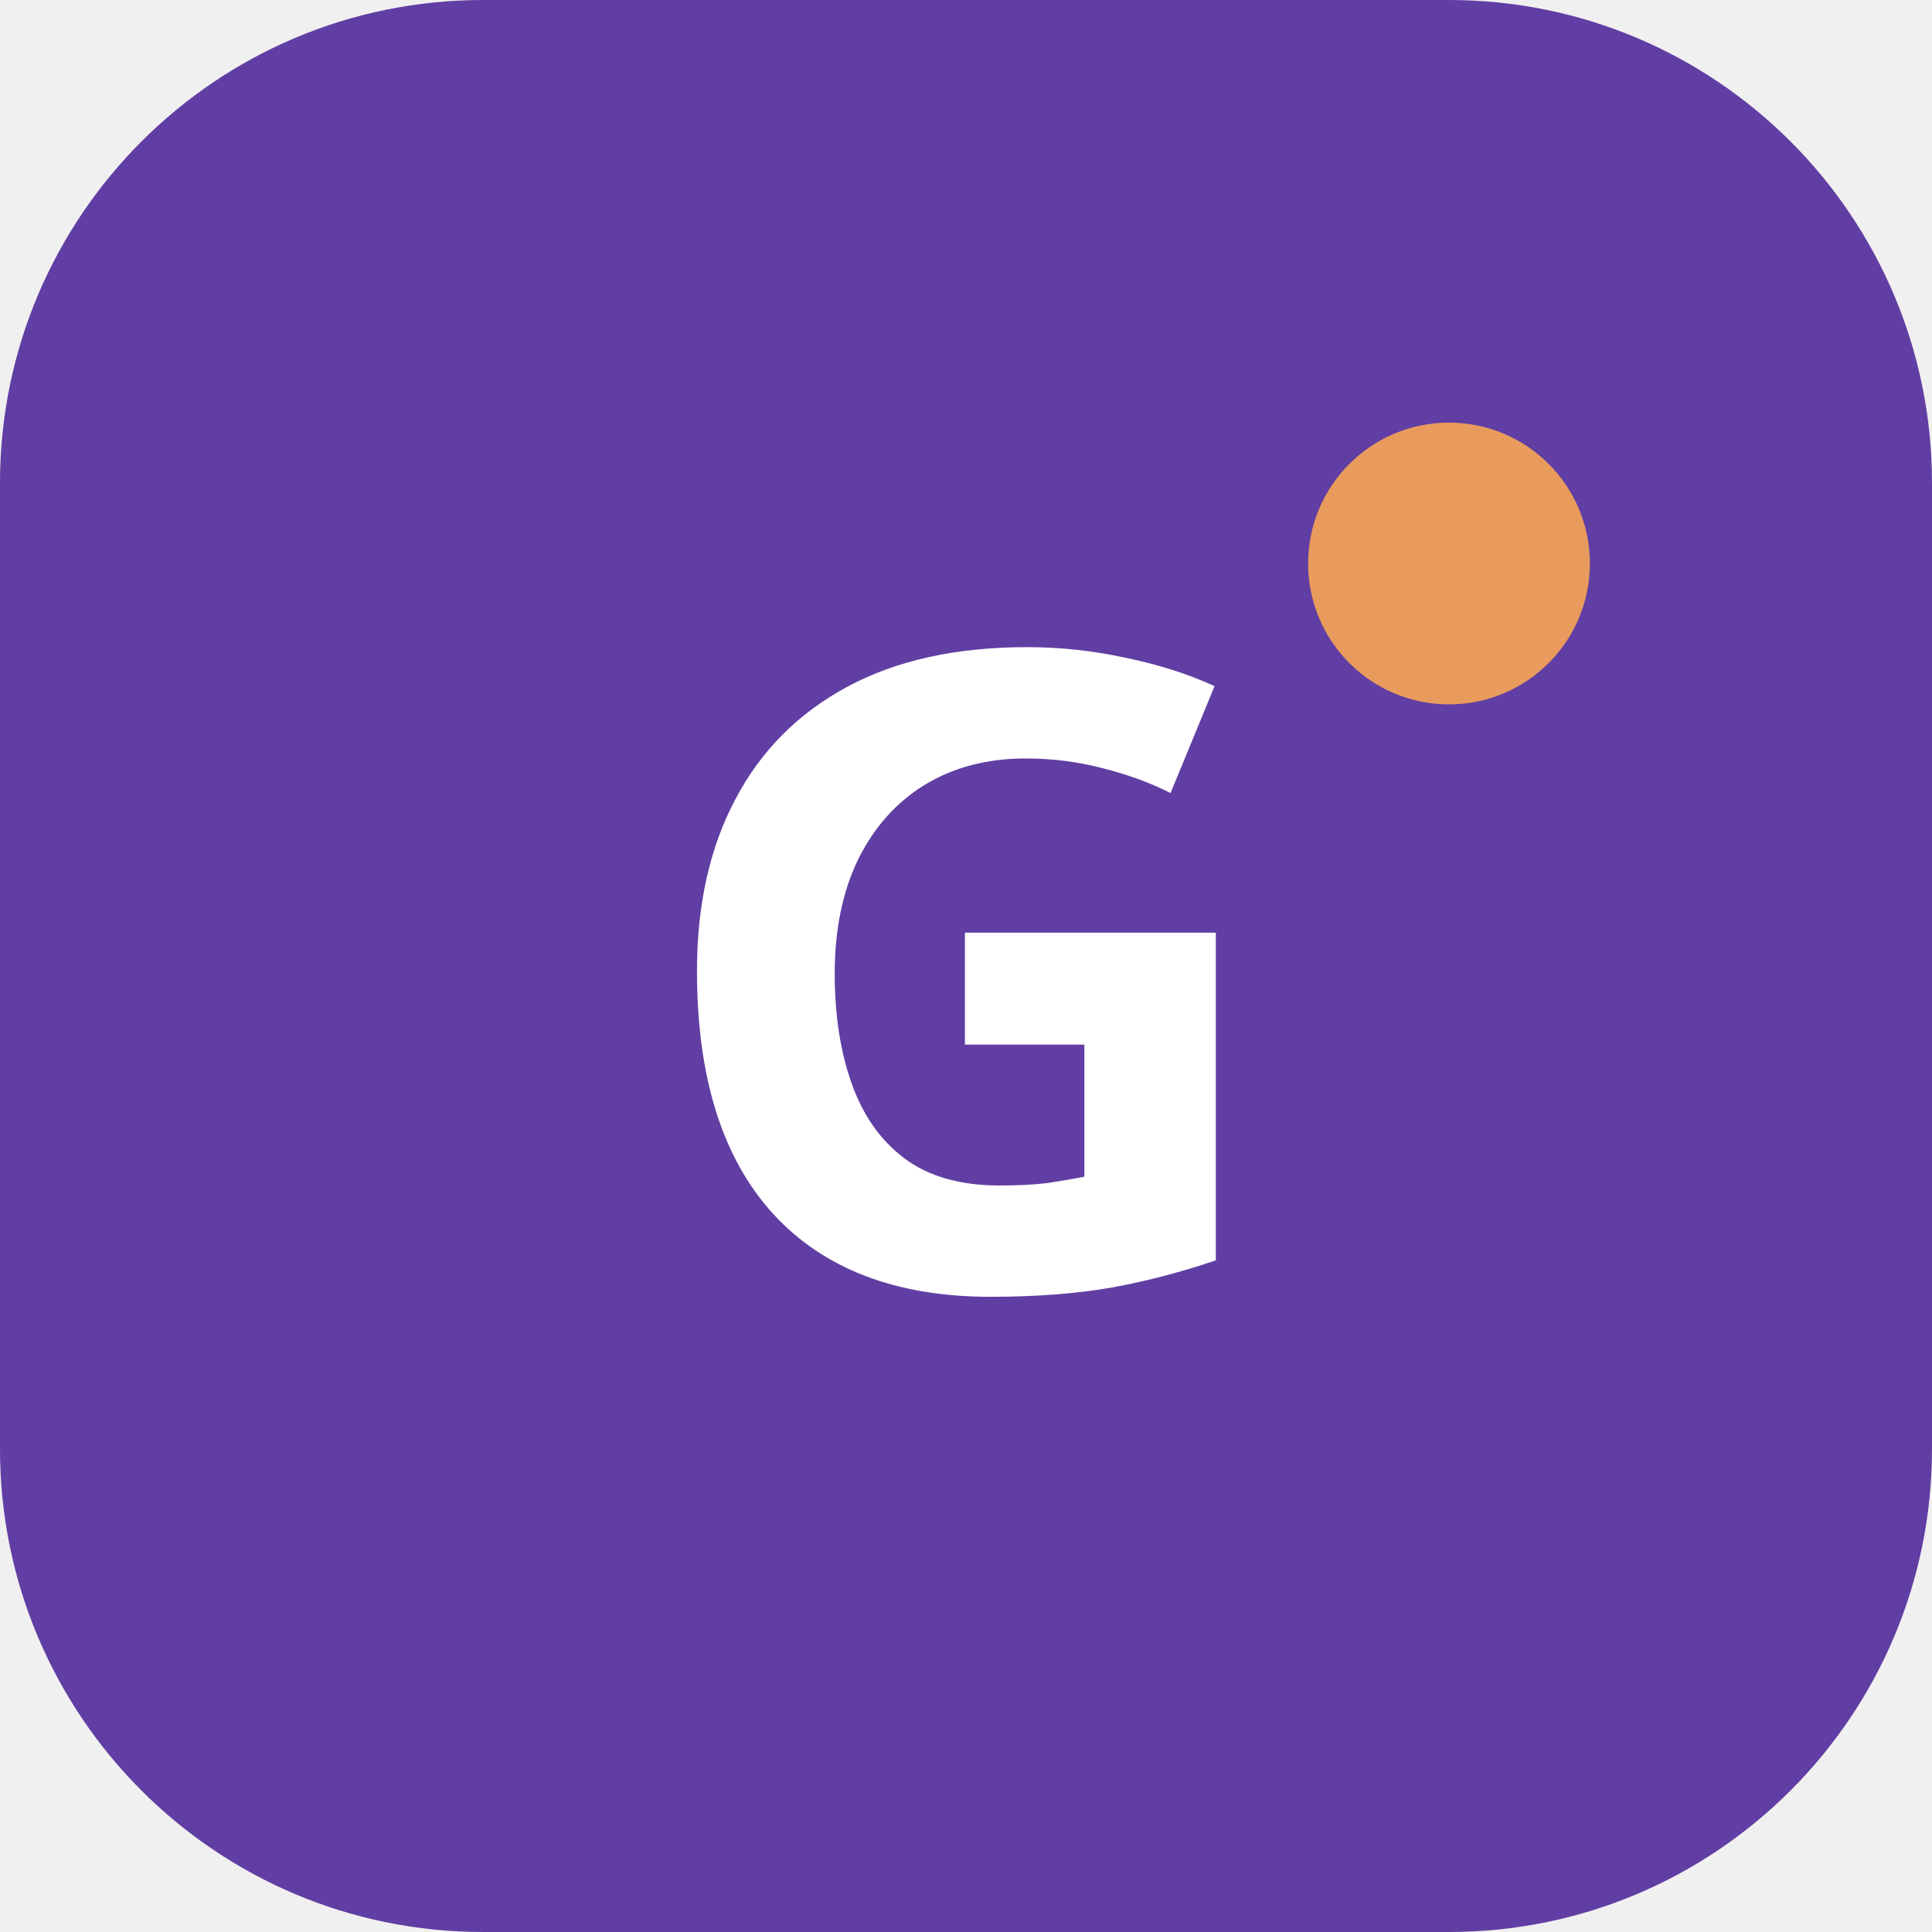
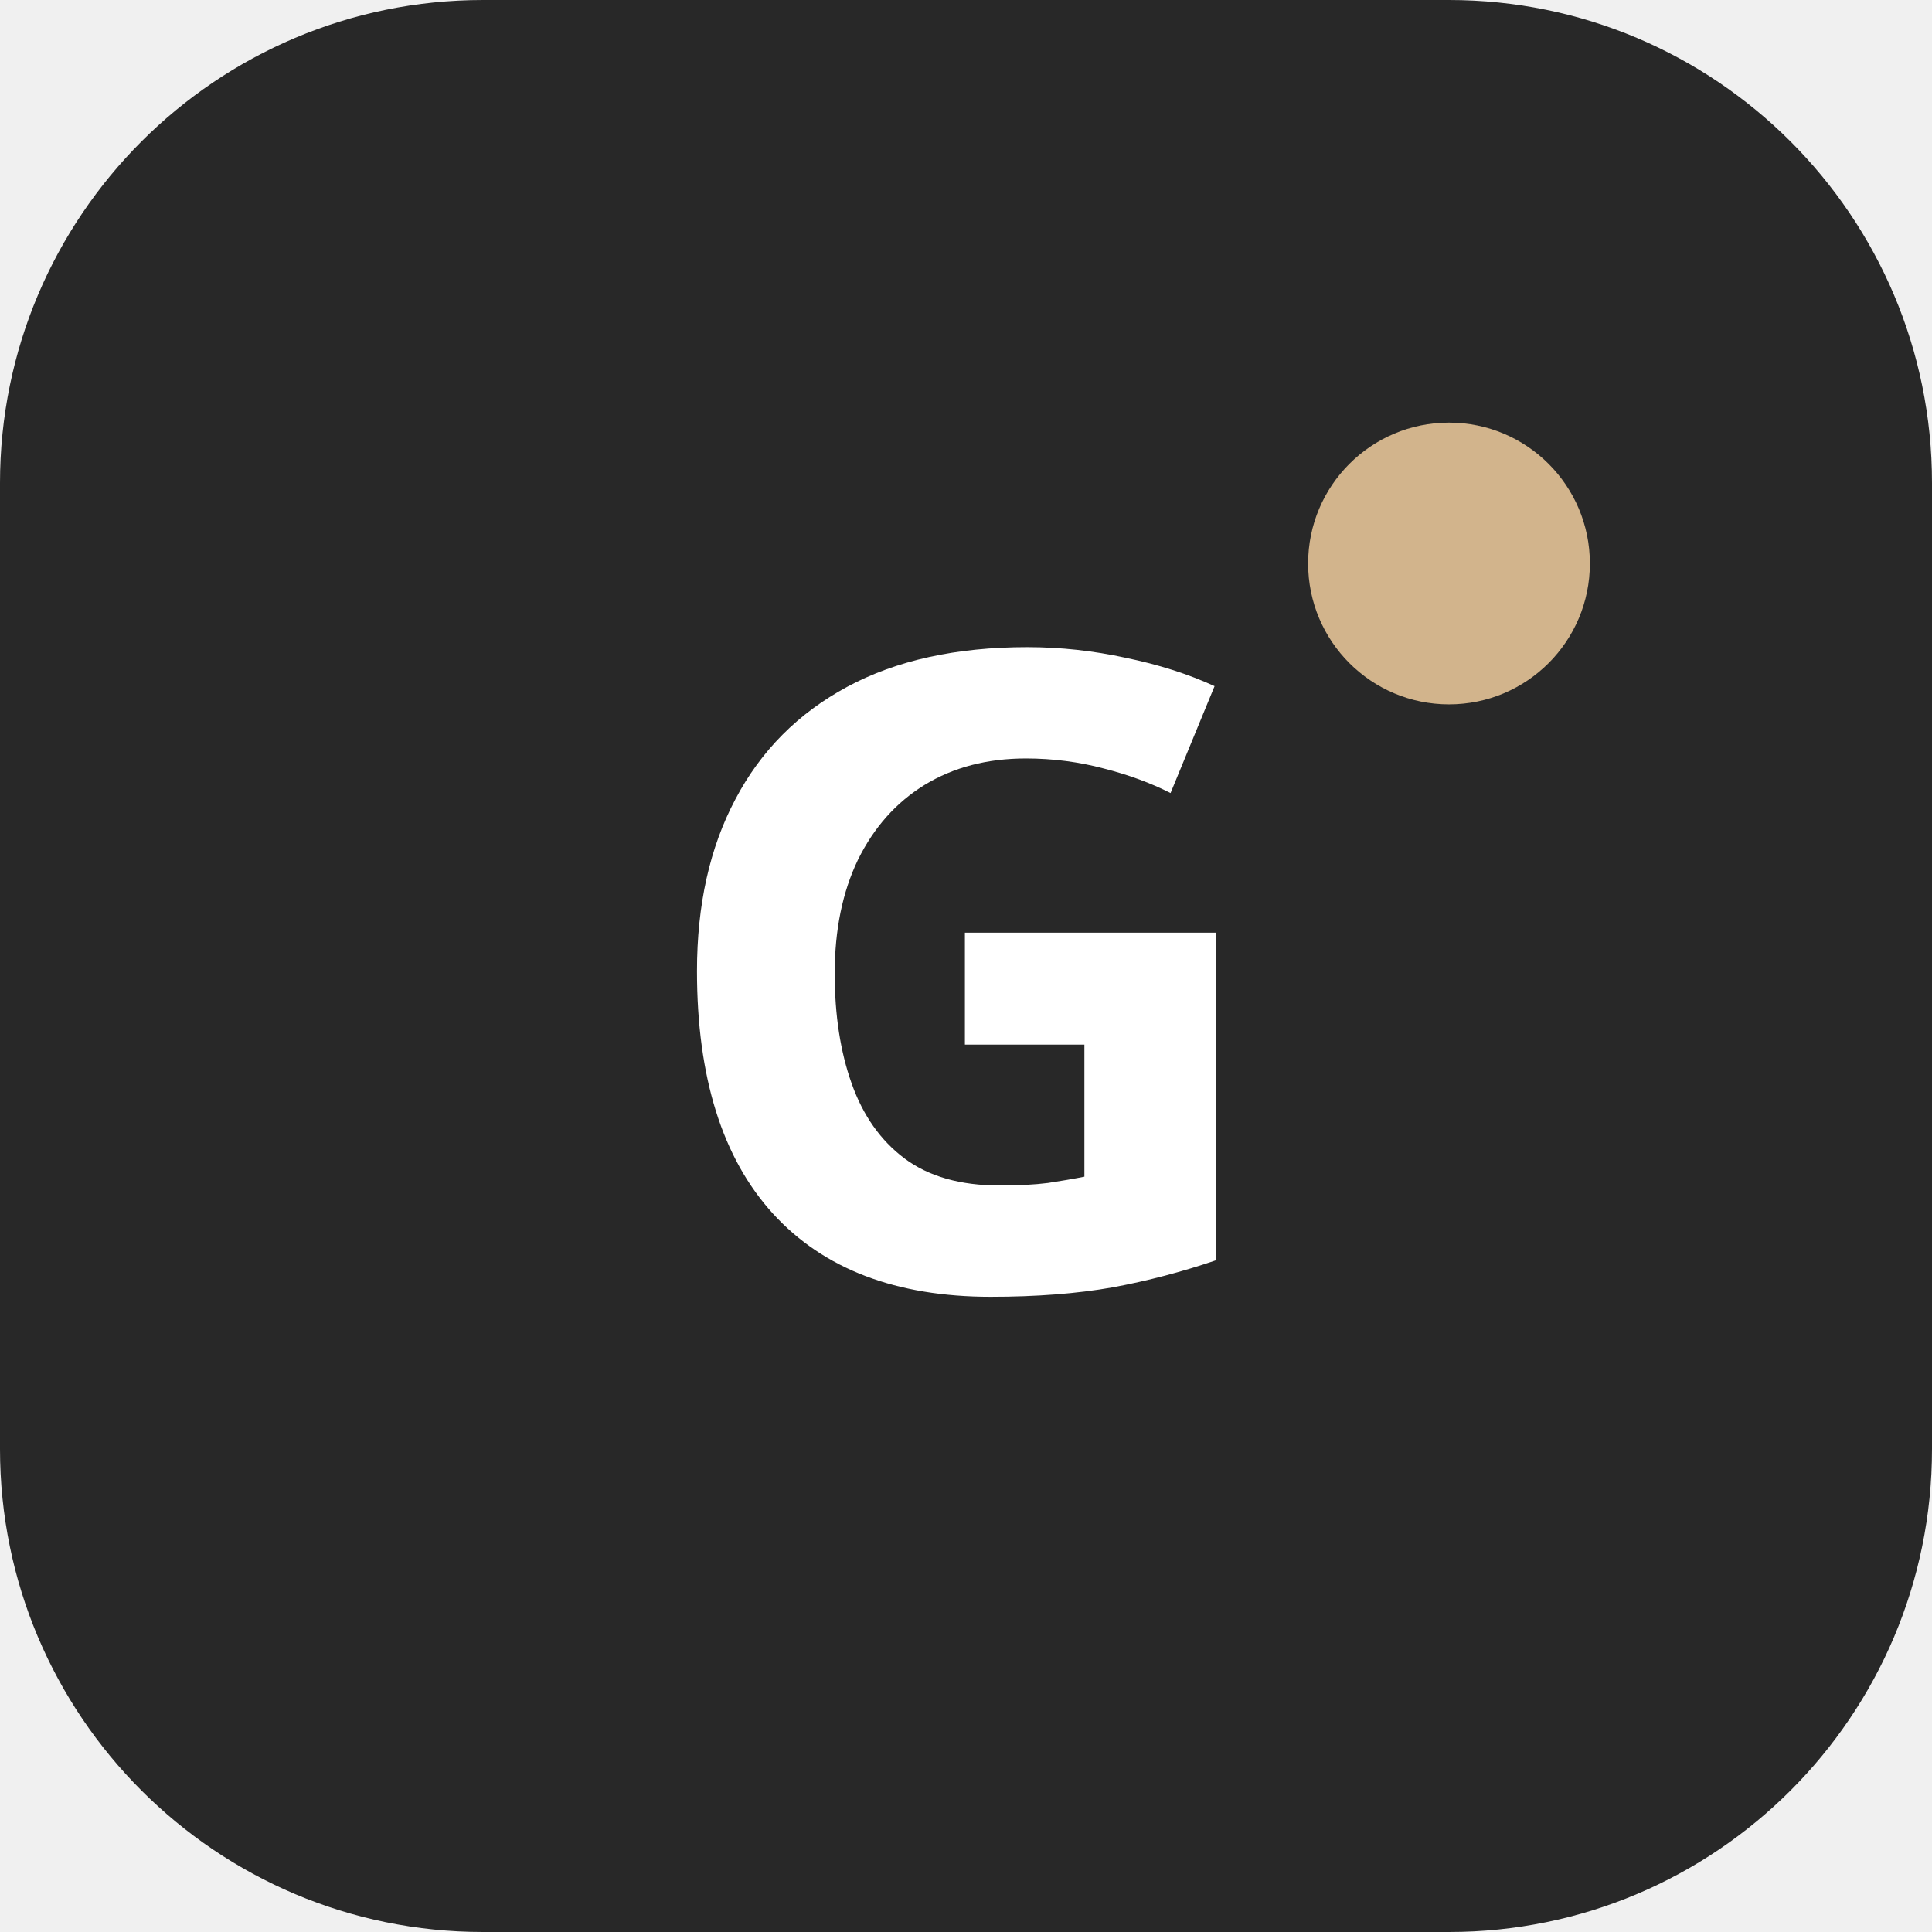
<svg xmlns="http://www.w3.org/2000/svg" viewBox="0 0 48 48" fill="none" role="img" aria-label="Gravurtastisch">
-   <rect width="48" height="48" rx="12" fill="#613EA3" />
+   <rect width="48" height="48" rx="12" fill="#282828" />
  <text x="24" y="32" text-anchor="middle" fill="#FFFFFF" font-family="Montserrat, Geist, system-ui, sans-serif" font-size="22" font-weight="800" letter-spacing="-1">G</text>
-   <circle cx="36" cy="14" r="3.5" fill="#E89B5C" />
+   <circle cx="36" cy="14" r="3.5" fill="#D2B48C" />
</svg>
